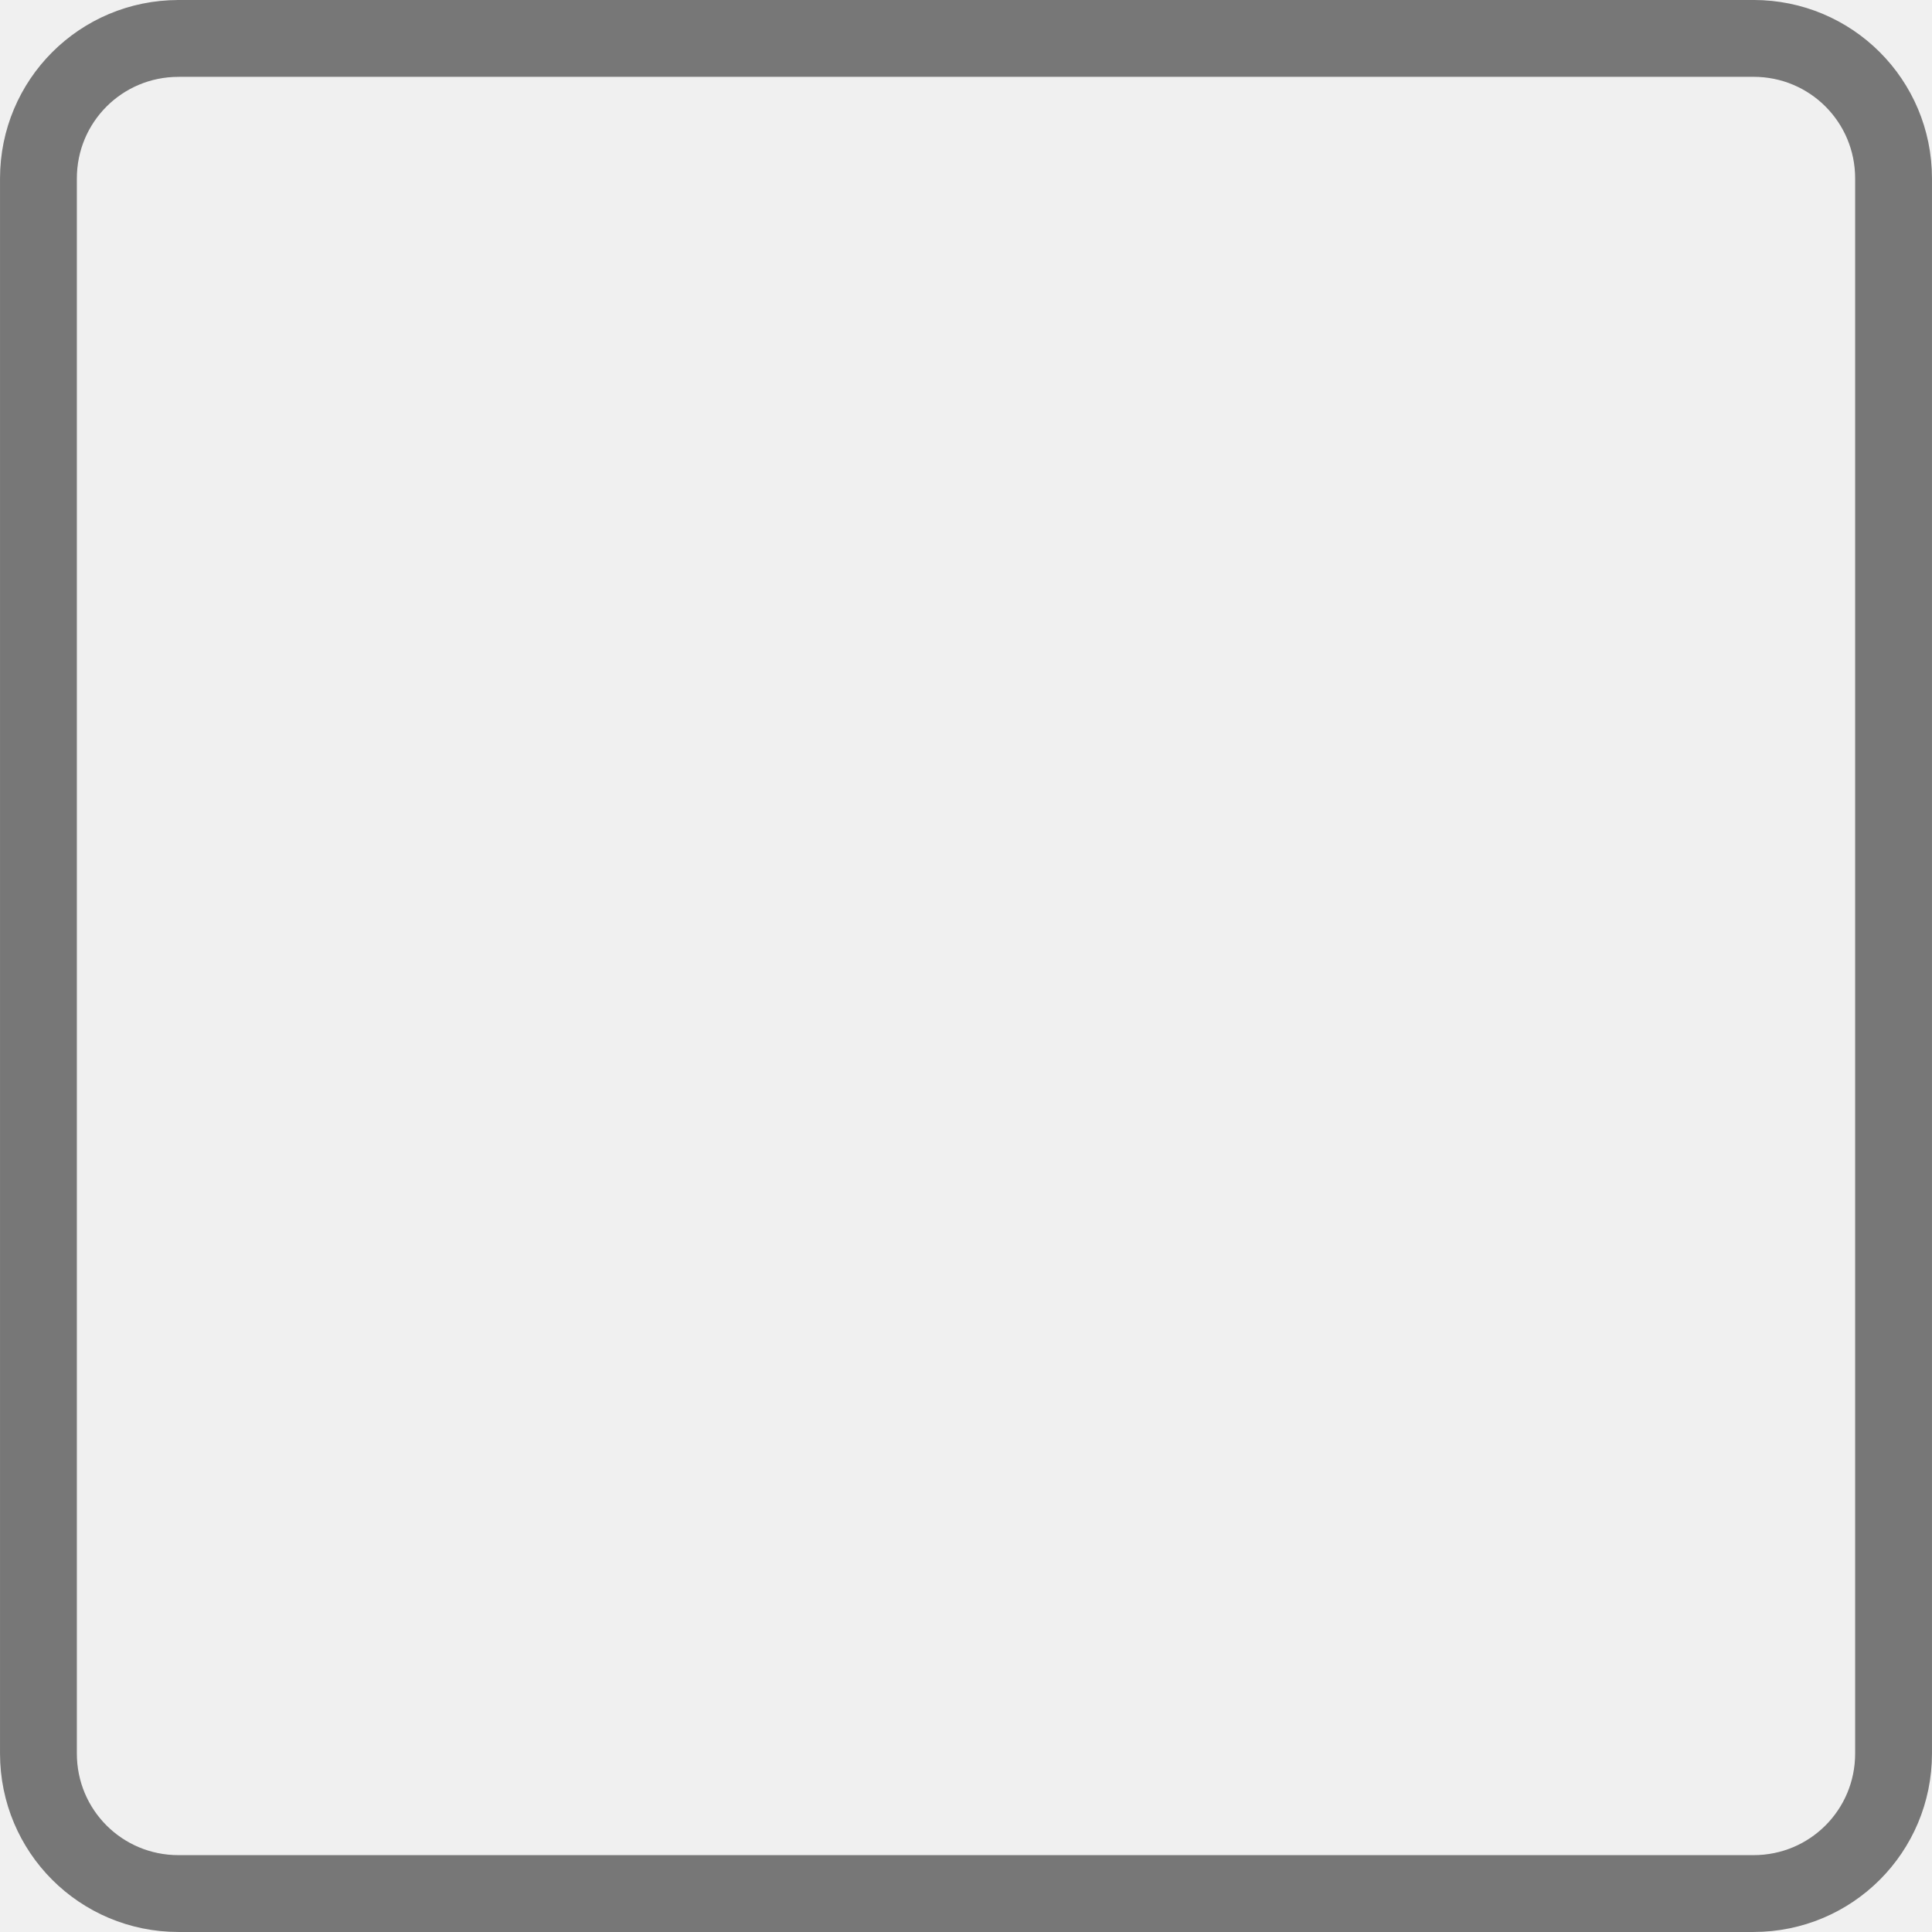
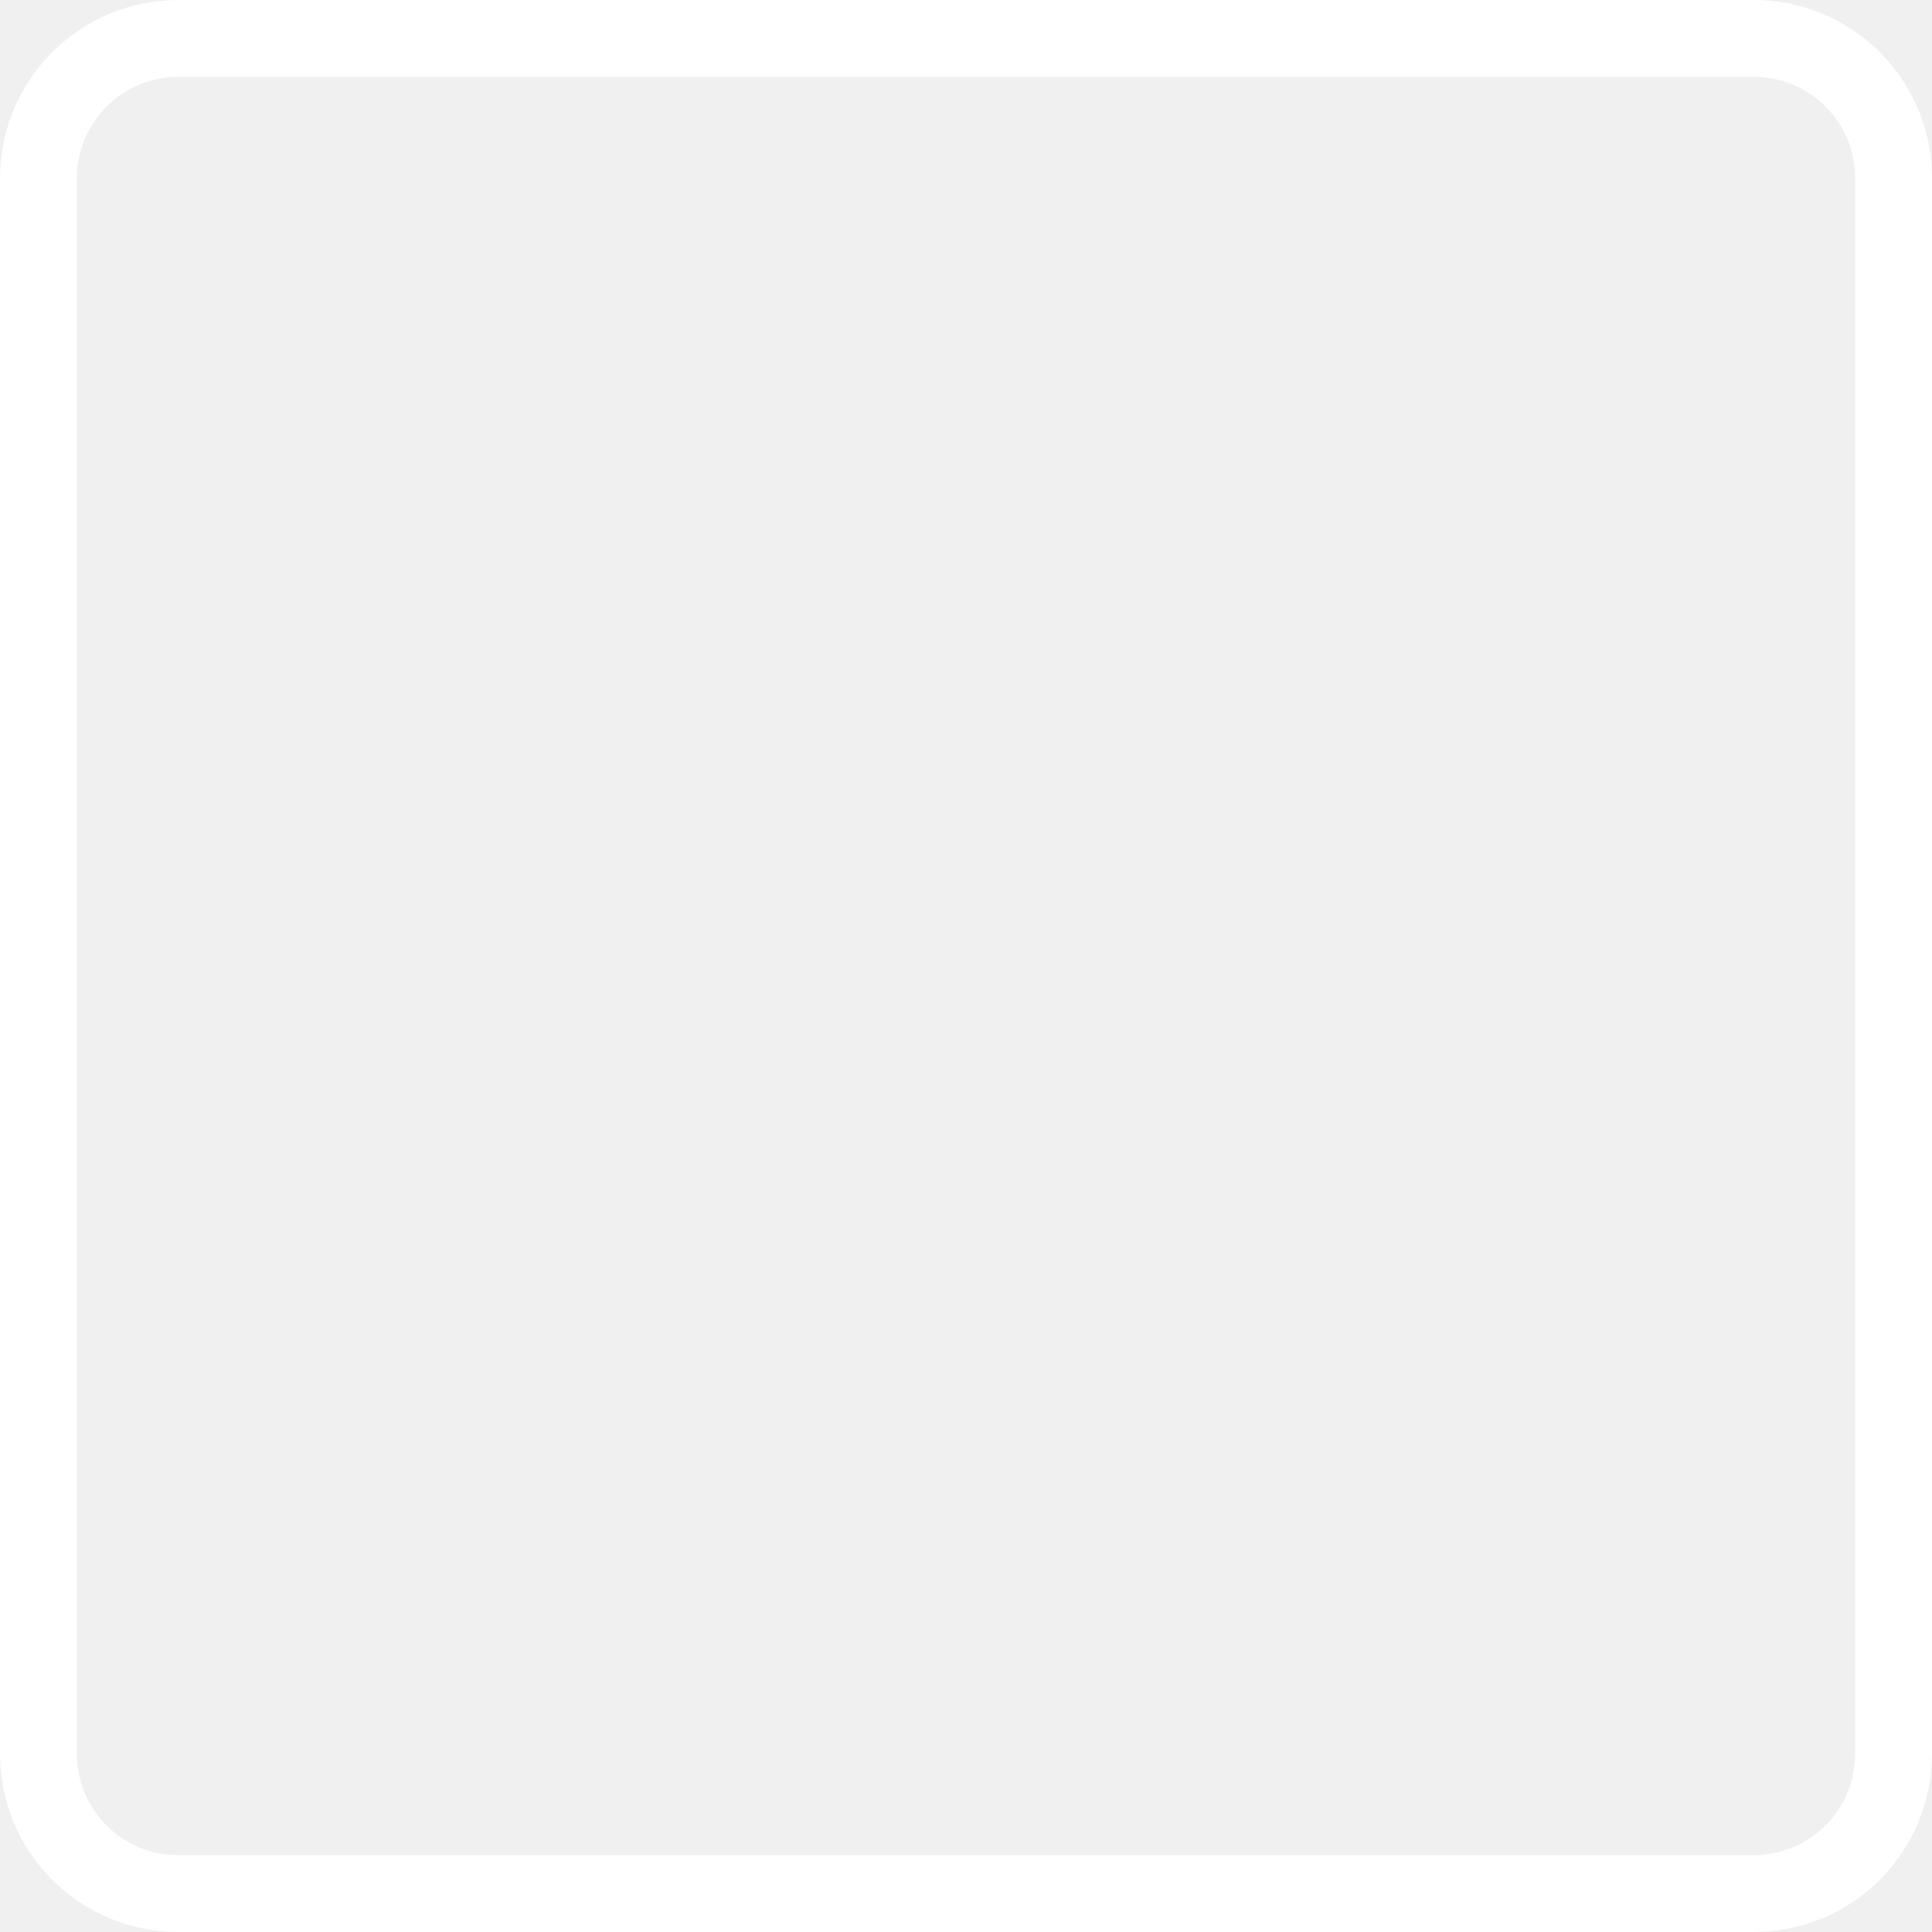
- <svg xmlns="http://www.w3.org/2000/svg" width="48" height="48" version="1.1" viewBox="0 0 48 48">
-   <path style="fill:none;fill-opacity:1;stroke:#777777;stroke-width:1.909;stroke-linecap:round;stroke-linejoin:round;stroke-miterlimit:4;stroke-dasharray:none;stroke-opacity:1;paint-order:stroke fill markers" d="M 4.435,0.954 H 43.565 c 1.928,0 3.48,1.552 3.48,3.48 V 43.565 c 0,1.928 -1.552,3.48 -3.48,3.48 H 4.435 c -1.928,0 -3.48,-1.552 -3.48,-3.48 V 4.435 c 0,-1.928 1.552,-3.48 3.48,-3.48 z" />
+ <svg xmlns="http://www.w3.org/2000/svg" width="48" height="48" version="1.1" viewBox="0 0 48 48" id="svg4">
+   <defs id="defs8" />
+   <path style="fill:none;fill-opacity:1;stroke:#ffffff;stroke-width:1.909;stroke-linecap:round;stroke-linejoin:round;stroke-miterlimit:4;stroke-dasharray:none;stroke-opacity:1;paint-order:stroke fill markers" d="M 4.435,0.954 H 43.565 c 1.928,0 3.48,1.552 3.48,3.48 V 43.565 c 0,1.928 -1.552,3.48 -3.48,3.48 H 4.435 c -1.928,0 -3.48,-1.552 -3.48,-3.48 V 4.435 c 0,-1.928 1.552,-3.48 3.48,-3.48 z" id="path2" />
</svg>
